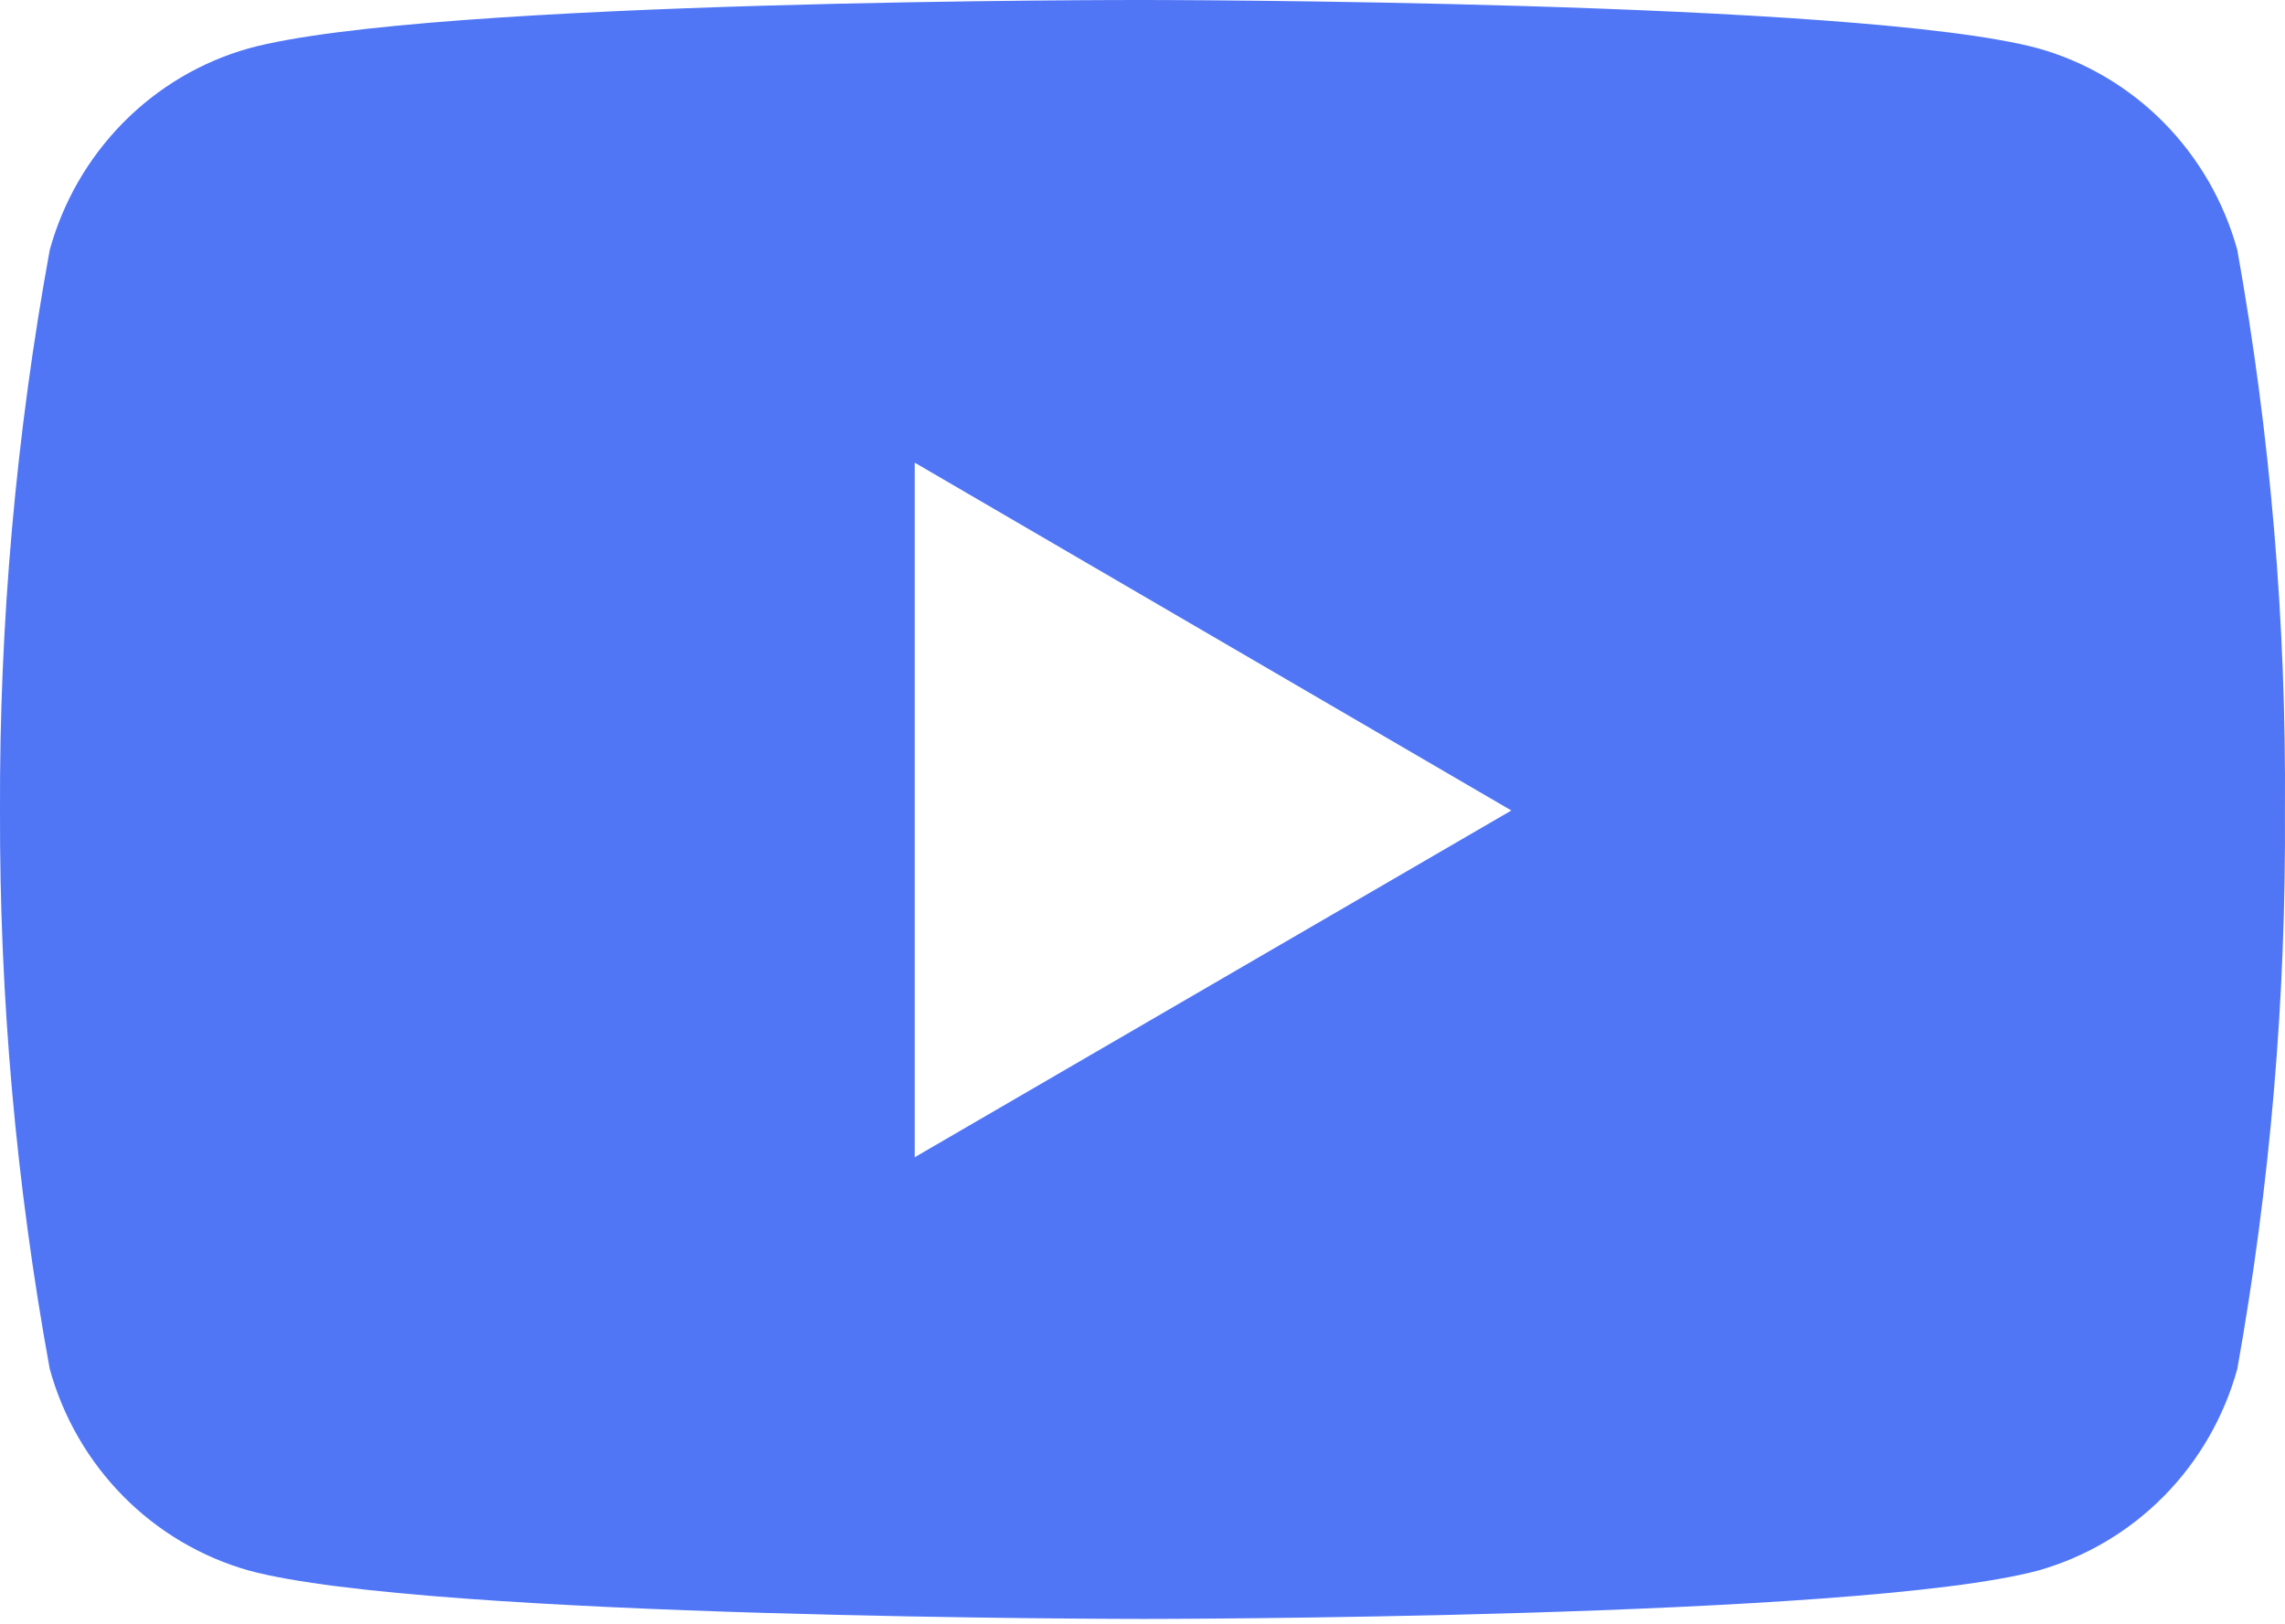
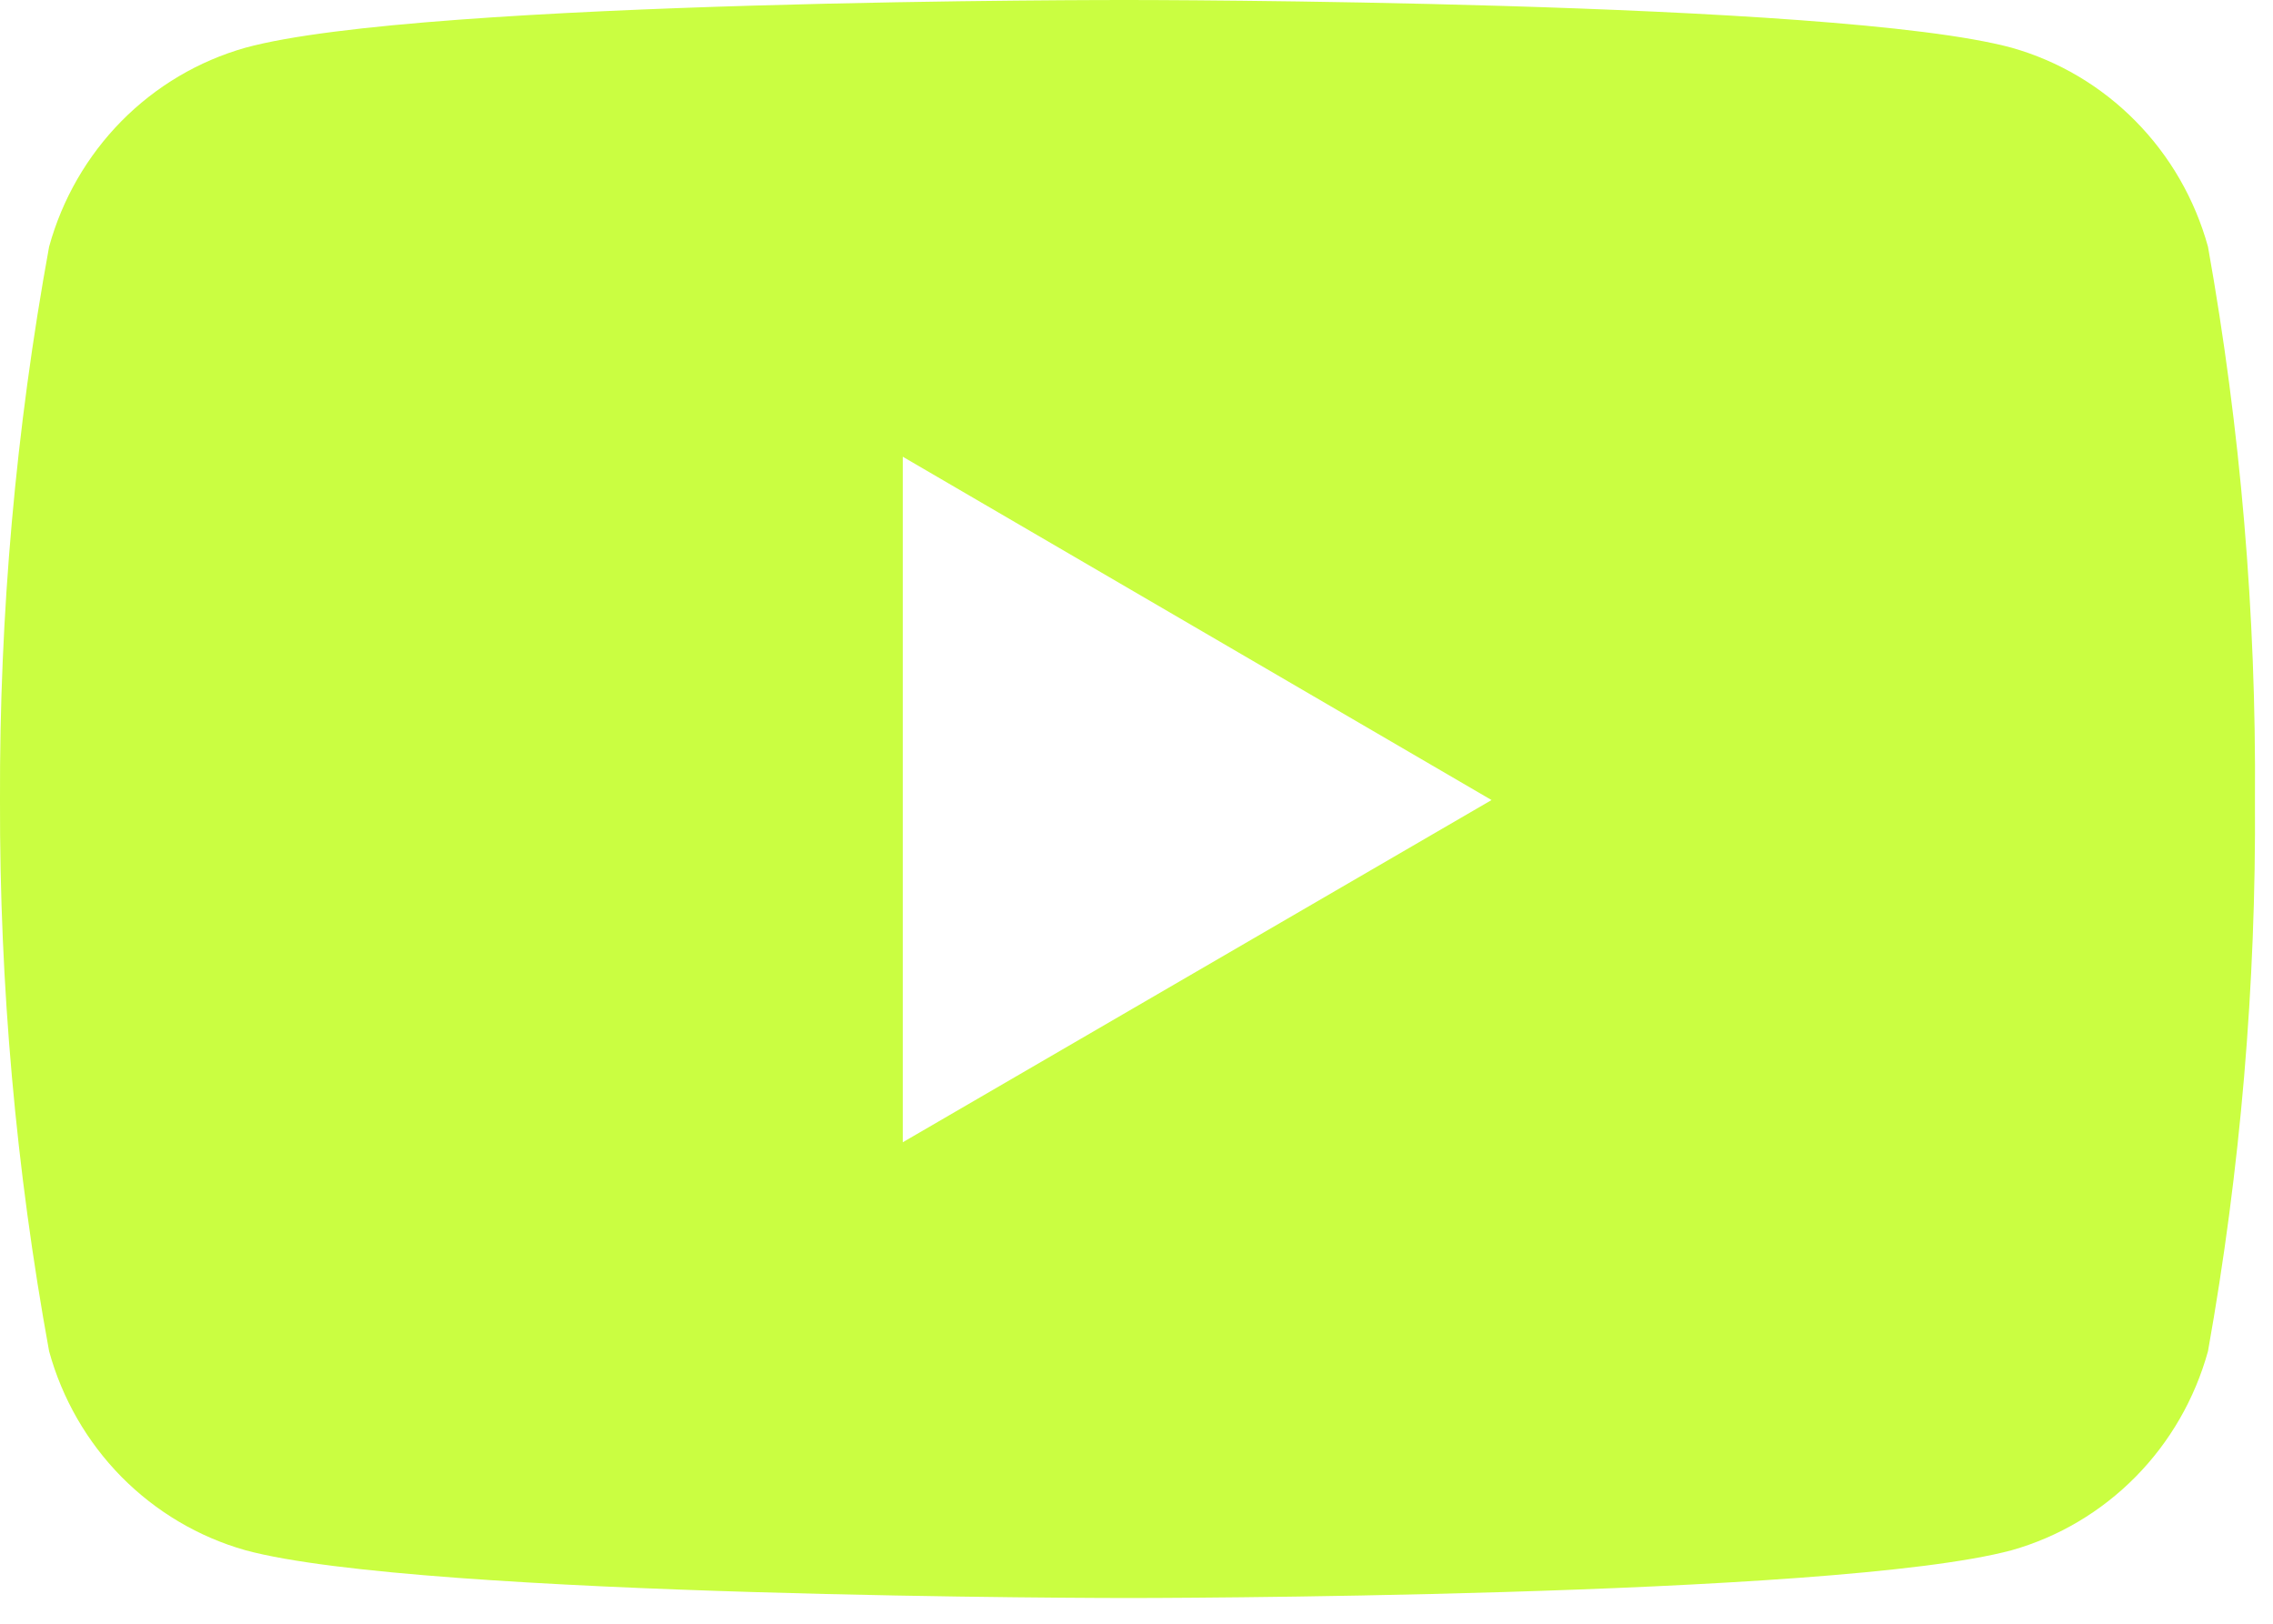
- <svg xmlns="http://www.w3.org/2000/svg" width="38" height="27" viewBox="0 0 38 27" fill="none">
-   <g id="ð¦ icon &quot;youtube&quot;">
-     <path id="Vector" d="M37.207 4.158C36.986 3.358 36.566 2.629 35.987 2.041C35.408 1.454 34.689 1.028 33.899 0.805C30.938 2.3068e-05 19.017 2.27803e-05 19.017 2.27803e-05C19.017 2.27803e-05 7.126 -0.016 4.134 0.805C3.345 1.028 2.626 1.454 2.047 2.041C1.468 2.629 1.047 3.358 0.827 4.158C0.266 7.232 -0.011 10.353 0 13.48C-0.009 16.595 0.268 19.704 0.827 22.767C1.047 23.567 1.468 24.296 2.047 24.883C2.626 25.47 3.345 25.896 4.134 26.12C7.093 26.926 19.017 26.926 19.017 26.926C19.017 26.926 30.906 26.926 33.899 26.12C34.689 25.896 35.408 25.47 35.987 24.883C36.566 24.296 36.986 23.567 37.207 22.767C37.754 19.703 38.019 16.594 37.999 13.48C38.022 10.354 37.757 7.233 37.207 4.158ZM15.212 19.247V7.695L25.134 13.48L15.212 19.247Z" fill="#5076F6" />
-   </g>
+ <svg xmlns="http://www.w3.org/2000/svg" width="35" height="25" viewBox="0 0 35 25" fill="none">
+   <path d="M33.999 3.799C33.797 3.068 33.414 2.402 32.884 1.865C32.355 1.328 31.698 0.939 30.977 0.735C28.27 2.10791e-05 17.377 2.08162e-05 17.377 2.08162e-05C17.377 2.08162e-05 6.512 -0.015 3.778 0.735C3.057 0.939 2.4 1.328 1.87 1.865C1.341 2.402 0.957 3.068 0.756 3.799C0.243 6.609 -0.01 9.46 0 12.318C-0.008 15.164 0.245 18.005 0.756 20.804C0.957 21.535 1.341 22.201 1.87 22.738C2.4 23.274 3.057 23.664 3.778 23.868C6.482 24.604 17.377 24.604 17.377 24.604C17.377 24.604 28.241 24.604 30.977 23.868C31.698 23.664 32.355 23.274 32.884 22.738C33.414 22.201 33.797 21.535 33.999 20.804C34.499 18.004 34.741 15.163 34.722 12.318C34.743 9.461 34.501 6.61 33.999 3.799ZM13.901 17.587V7.032L22.967 12.318L13.901 17.587Z" fill="#CAFE41" />
</svg>
